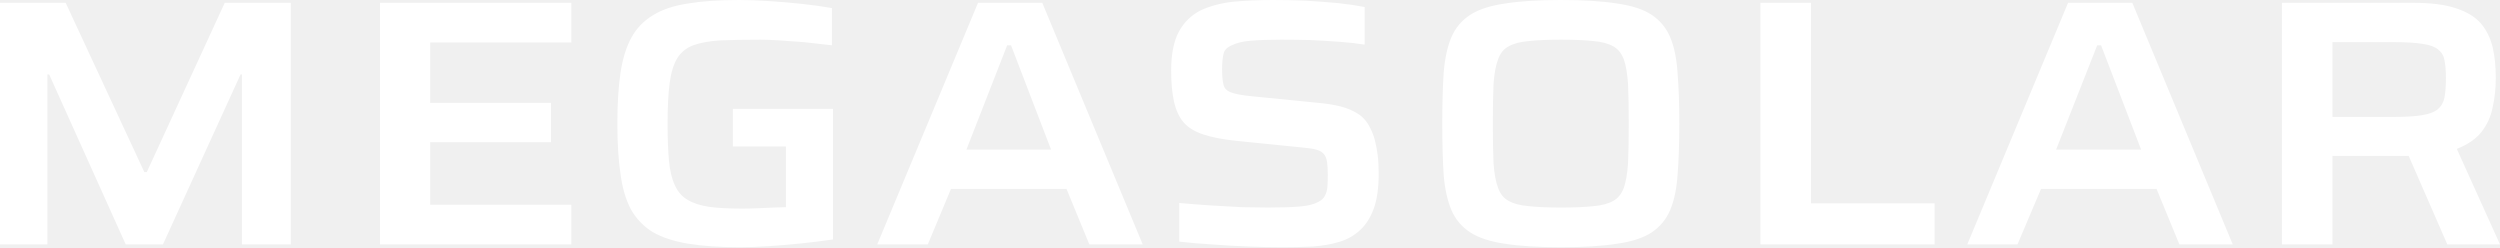
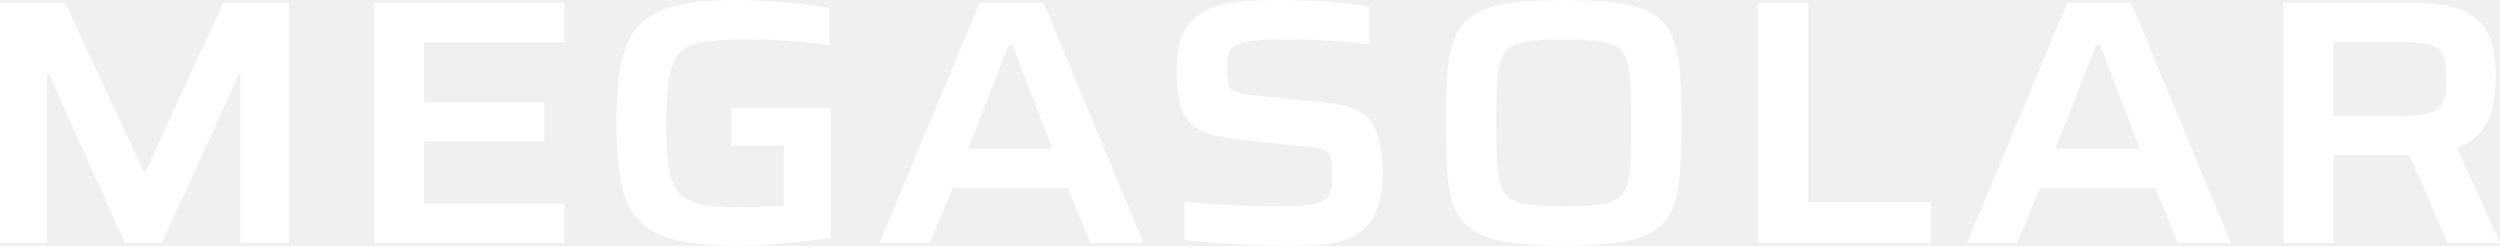
- <svg xmlns="http://www.w3.org/2000/svg" viewBox="0 -8 7119 704">
-   <path fill="#FFFFFF" d="M4445 696Q4542 696 4605 686Q4668 677 4703 654Q4739 630 4756 590Q4773 550 4777 490Q4782 429 4782 344Q4782 260 4777 199Q4773 138 4756 98Q4739 58 4703 34Q4668 11 4605 2Q4542 -8 4445 -8Q4348 -8 4286 2Q4223 11 4187 34Q4150 58 4133 98Q4116 138 4111 199Q4107 260 4107 344Q4107 429 4111 490Q4116 550 4133 590Q4150 630 4187 654Q4223 677 4285 686Q4348 696 4445 696ZM0 688H135V204H140L358 688H464L685 204H689V688H828V0H640L418 482H411L187 0H0ZM6498 688H6642V436H6841Q6850 436 6859 436L6969 688H7119L6996 416Q7042 398 7066 368Q7090 338 7098 298Q7107 259 7107 214Q7107 165 7098 126Q7088 86 7064 58Q7039 30 6992 15Q6946 0 6872 0H6498ZM2498 688H2642L2708 530H3037L3102 688H3254L2968 0H2785ZM5602 688H5745L5812 530H6141L6206 688H6358L6072 0H5889ZM2107 696Q2143 696 2189 693Q2235 690 2283 685Q2330 680 2372 674V302H2087V409H2238V582Q2225 582 2203 583Q2182 584 2158 585Q2134 586 2113 586Q2057 586 2019 581Q1981 575 1958 561Q1934 547 1922 520Q1909 493 1905 450Q1901 407 1901 344Q1901 273 1907 228Q1913 183 1929 157Q1945 132 1974 121Q2004 110 2051 107Q2098 105 2166 105Q2187 105 2219 107Q2250 109 2289 112Q2328 116 2369 121V15Q2330 8 2283 3Q2236 -2 2189 -5Q2142 -8 2104 -8Q2018 -8 1959 2Q1899 11 1860 35Q1820 59 1798 99Q1776 139 1767 199Q1758 259 1758 344Q1758 428 1767 488Q1775 548 1797 589Q1820 629 1859 653Q1899 676 1960 686Q2021 696 2107 696ZM1082 688H1627V575H1225V397H1569V285H1225V113H1627V0H1082ZM3652 696Q3697 696 3738 694Q3779 691 3813 681Q3847 671 3872 648Q3897 626 3912 586Q3926 547 3926 486Q3926 457 3923 433Q3920 410 3915 391Q3910 372 3902 357Q3889 330 3867 316Q3845 302 3817 295Q3789 288 3755 285L3564 266Q3523 262 3505 255Q3487 248 3484 233Q3480 217 3480 188Q3480 163 3484 146Q3487 129 3510 120Q3528 111 3561 108Q3595 105 3648 105Q3686 105 3730 106Q3773 108 3814 111Q3855 114 3886 119V12Q3856 6 3812 1Q3768 -3 3720 -6Q3671 -8 3626 -8Q3564 -8 3511 -3Q3458 3 3418 22Q3379 42 3357 82Q3335 123 3335 193Q3335 245 3343 281Q3351 317 3370 340Q3390 363 3427 375Q3463 387 3520 393L3708 412Q3733 414 3748 418Q3763 422 3770 431Q3777 439 3779 454Q3781 468 3781 491Q3781 508 3780 523Q3779 538 3773 549Q3768 560 3754 567Q3736 577 3702 580Q3669 583 3610 583Q3580 583 3537 582Q3495 580 3448 577Q3402 574 3358 570V680Q3400 685 3451 688Q3502 692 3555 694Q3607 696 3652 696ZM4445 583Q4389 583 4353 579Q4317 576 4296 564Q4275 553 4266 527Q4256 501 4253 457Q4251 413 4251 344Q4251 275 4253 231Q4256 187 4266 161Q4275 135 4296 124Q4317 112 4353 109Q4389 105 4445 105Q4502 105 4538 109Q4573 112 4594 124Q4614 135 4624 161Q4633 187 4636 231Q4638 275 4638 344Q4638 413 4636 457Q4633 501 4624 527Q4614 553 4594 564Q4573 576 4538 579Q4502 583 4445 583ZM5013 688H5509V571H5157V0H5013ZM6642 325V112H6817Q6869 112 6899 117Q6928 121 6943 133Q6958 145 6961 164Q6965 184 6965 215Q6965 247 6961 269Q6957 290 6942 303Q6928 315 6897 320Q6867 325 6813 325ZM5855 418 5972 121H5983L6097 418ZM2752 418 2868 121H2879L2993 418Z" />
+ <svg xmlns="http://www.w3.org/2000/svg" viewBox="0 -8 7163 704">
+   <path fill="#FFFFFF" d="M4481 696Q4578 696 4641 686Q4704 677 4739 654Q4775 630 4792 590Q4809 550 4813 490Q4818 429 4818 344Q4818 260 4813 199Q4809 138 4792 98Q4775 58 4739 34Q4704 11 4641 2Q4578 -8 4481 -8Q4384 -8 4322 2Q4259 11 4223 34Q4186 58 4169 98Q4152 138 4147 199Q4143 260 4143 344Q4143 429 4147 490Q4152 550 4169 590Q4186 630 4223 654Q4259 677 4321 686Q4384 696 4481 696ZM0 688H135V204H140L358 688H464L685 204H689V688H828V0H640L418 482H411L187 0H0ZM6542 688H6686V436H6885Q6894 436 6903 436L7013 688H7163L7040 416Q7086 398 7110 368Q7134 338 7142 298Q7151 259 7151 214Q7151 165 7142 126Q7132 86 7108 58Q7083 30 7036 15Q6990 0 6916 0H6542ZM2520 688H2664L2730 530H3059L3124 688H3276L2990 0H2807ZM5636 688H5779L5846 530H6175L6240 688H6392L6106 0H5923ZM2115 696Q2151 696 2197 693Q2243 690 2291 685Q2338 680 2380 674V302H2095V409H2246V582Q2233 582 2211 583Q2190 584 2166 585Q2142 586 2121 586Q2065 586 2027 581Q1989 575 1966 561Q1942 547 1930 520Q1917 493 1913 450Q1909 407 1909 344Q1909 273 1915 228Q1921 183 1937 157Q1953 132 1982 121Q2012 110 2059 107Q2106 105 2174 105Q2195 105 2227 107Q2258 109 2297 112Q2336 116 2377 121V15Q2338 8 2291 3Q2244 -2 2197 -5Q2150 -8 2112 -8Q2026 -8 1967 2Q1907 11 1868 35Q1828 59 1806 99Q1784 139 1775 199Q1766 259 1766 344Q1766 428 1775 488Q1783 548 1805 589Q1828 629 1867 653Q1907 676 1968 686Q2029 696 2115 696ZM1072 688H1617V575H1215V397H1559V285H1215V113H1617V0H1072ZM3688 696Q3733 696 3774 694Q3815 691 3849 681Q3883 671 3908 648Q3933 626 3948 586Q3962 547 3962 486Q3962 457 3959 433Q3956 410 3951 391Q3946 372 3938 357Q3925 330 3903 316Q3881 302 3853 295Q3825 288 3791 285L3600 266Q3559 262 3541 255Q3523 248 3520 233Q3516 217 3516 188Q3516 163 3520 146Q3523 129 3546 120Q3564 111 3597 108Q3631 105 3684 105Q3722 105 3766 106Q3809 108 3850 111Q3891 114 3922 119V12Q3892 6 3848 1Q3804 -3 3756 -6Q3707 -8 3662 -8Q3600 -8 3547 -3Q3494 3 3454 22Q3415 42 3393 82Q3371 123 3371 193Q3371 245 3379 281Q3387 317 3406 340Q3426 363 3463 375Q3499 387 3556 393L3744 412Q3769 414 3784 418Q3799 422 3806 431Q3813 439 3815 454Q3817 468 3817 491Q3817 508 3816 523Q3815 538 3809 549Q3804 560 3790 567Q3772 577 3738 580Q3705 583 3646 583Q3616 583 3573 582Q3531 580 3484 577Q3438 574 3394 570V680Q3436 685 3487 688Q3538 692 3591 694Q3643 696 3688 696ZM4481 583Q4425 583 4389 579Q4353 576 4332 564Q4311 553 4302 527Q4292 501 4289 457Q4287 413 4287 344Q4287 275 4289 231Q4292 187 4302 161Q4311 135 4332 124Q4353 112 4389 109Q4425 105 4481 105Q4538 105 4574 109Q4609 112 4630 124Q4650 135 4660 161Q4669 187 4672 231Q4674 275 4674 344Q4674 413 4672 457Q4669 501 4660 527Q4650 553 4630 564Q4609 576 4574 579Q4538 583 4481 583ZM5037 688H5533V571H5181V0H5037ZM6686 325V112H6861Q6913 112 6943 117Q6972 121 6987 133Q7002 145 7005 164Q7009 184 7009 215Q7009 247 7005 269Q7001 290 6986 303Q6972 315 6941 320Q6911 325 6857 325ZM5889 418 6006 121H6017L6131 418ZM2774 418 2890 121H2901L3015 418Z" />
</svg>
